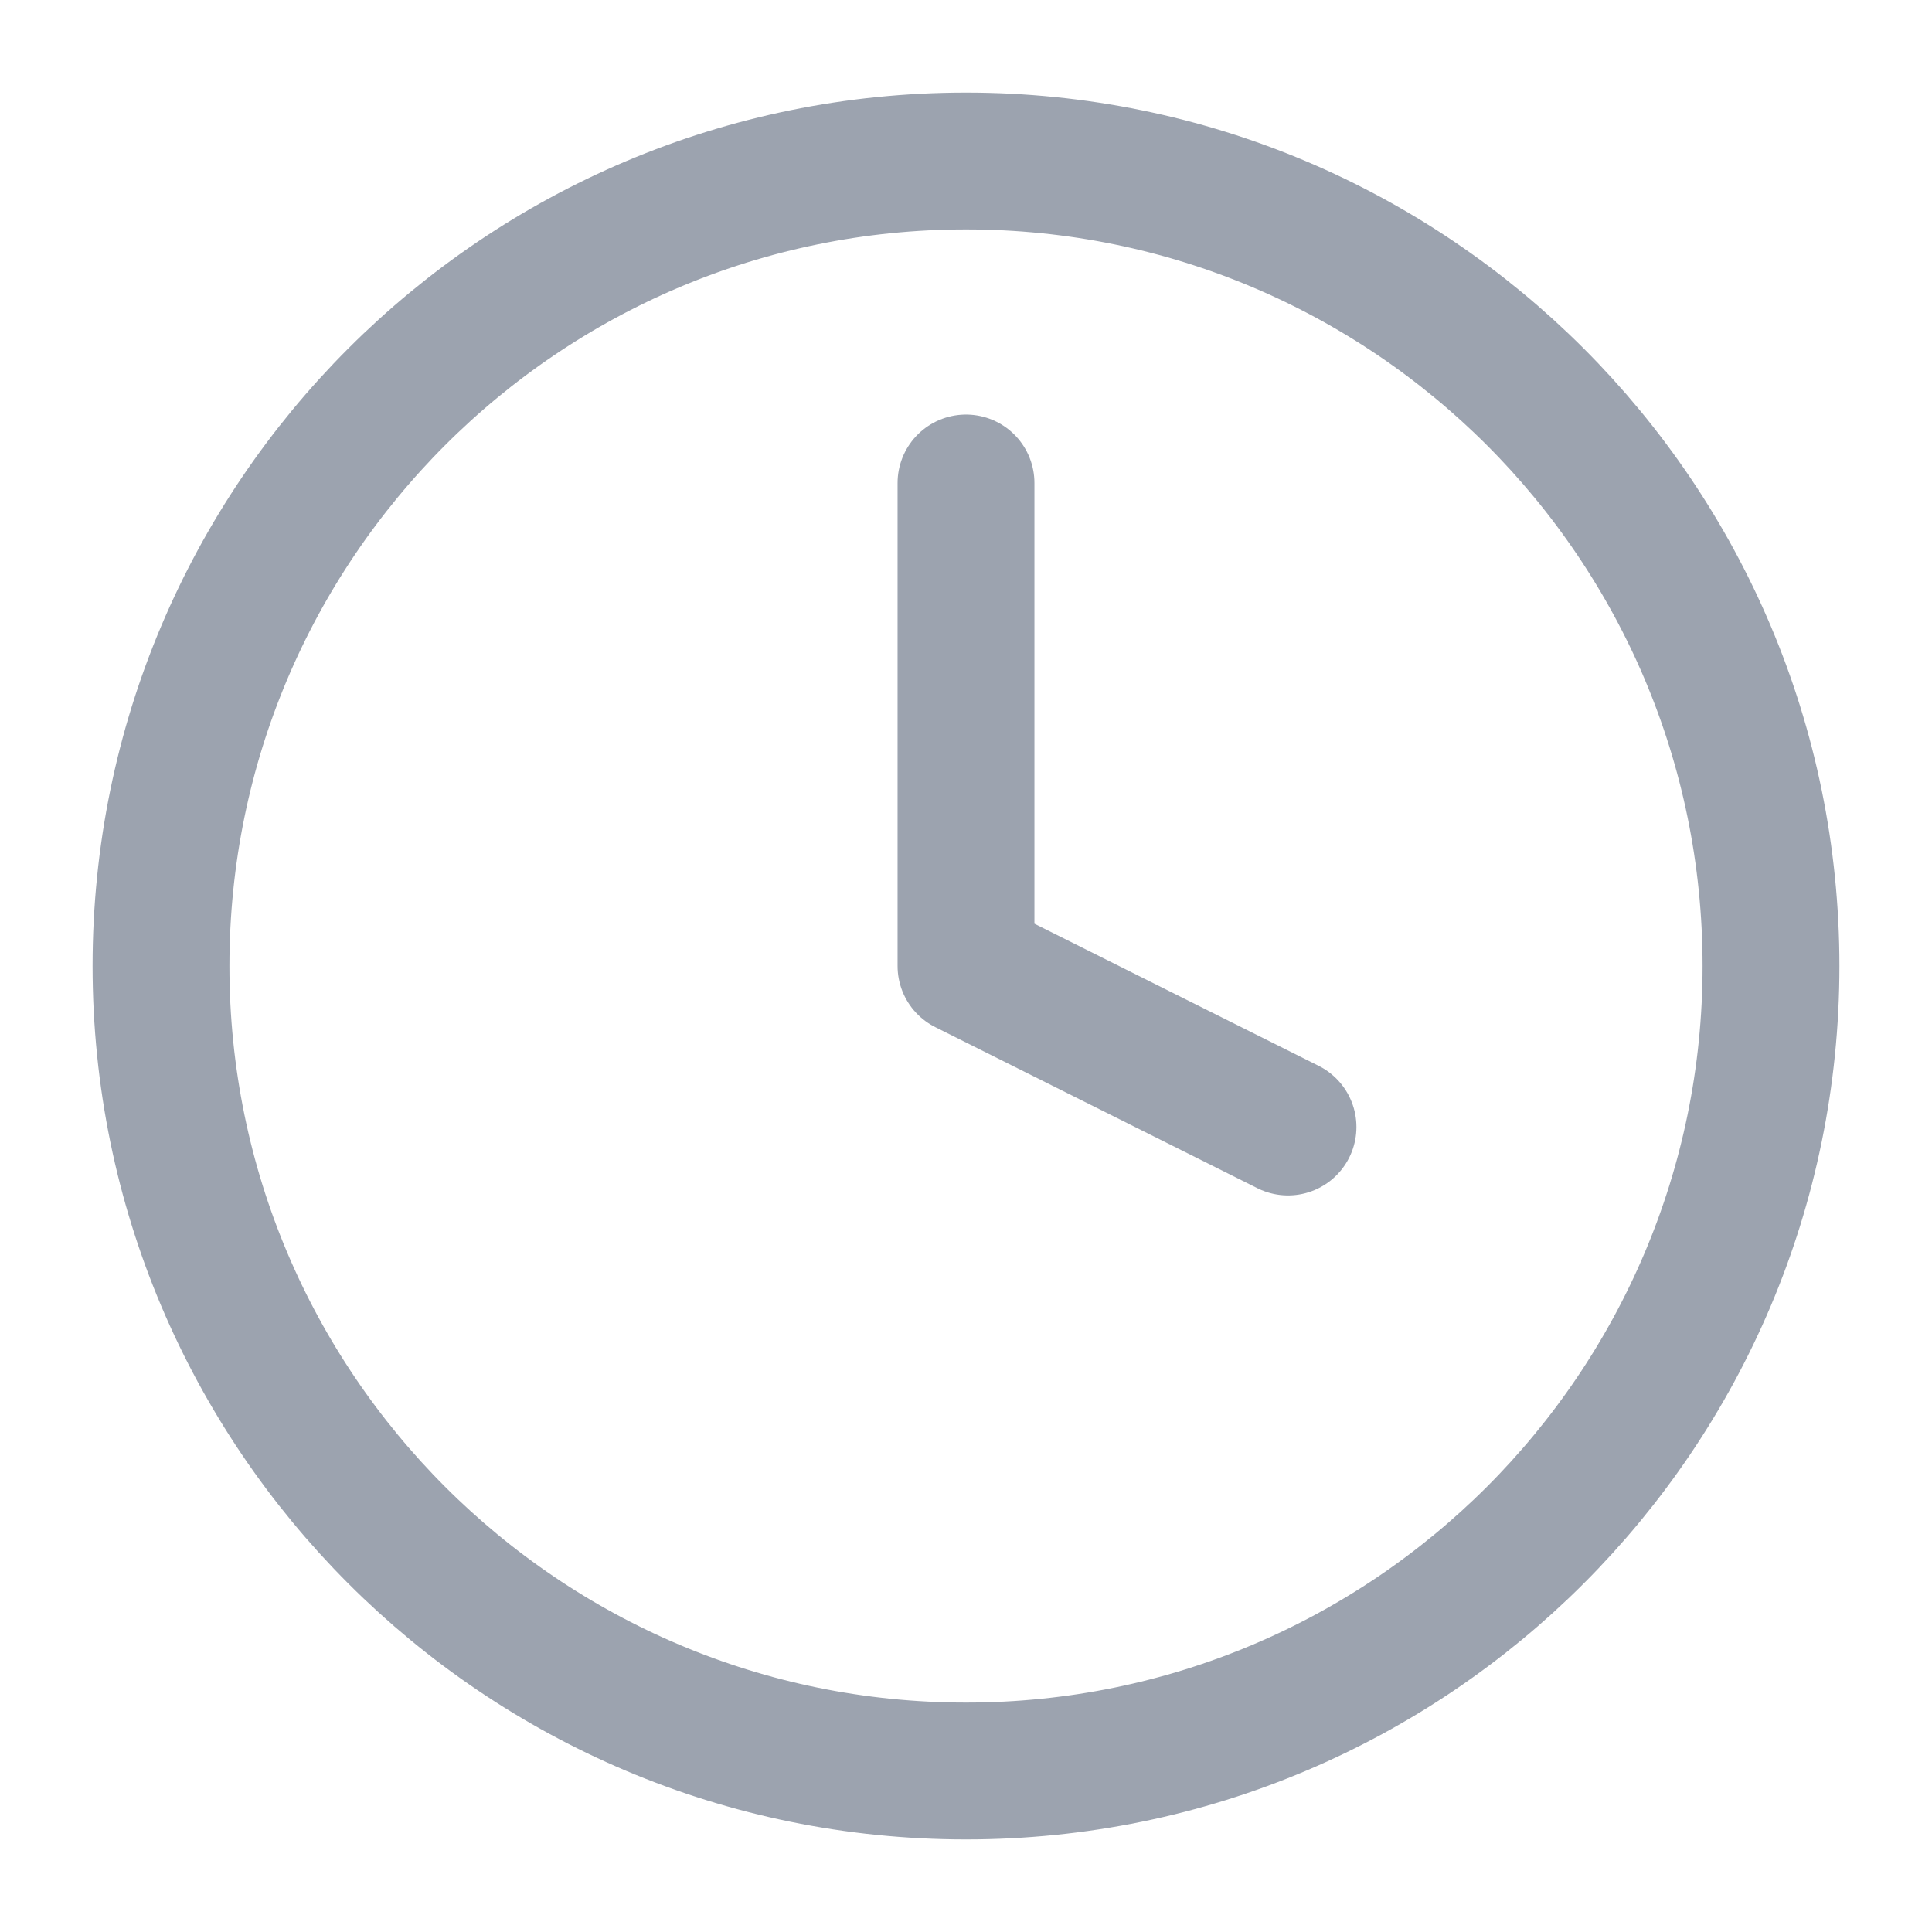
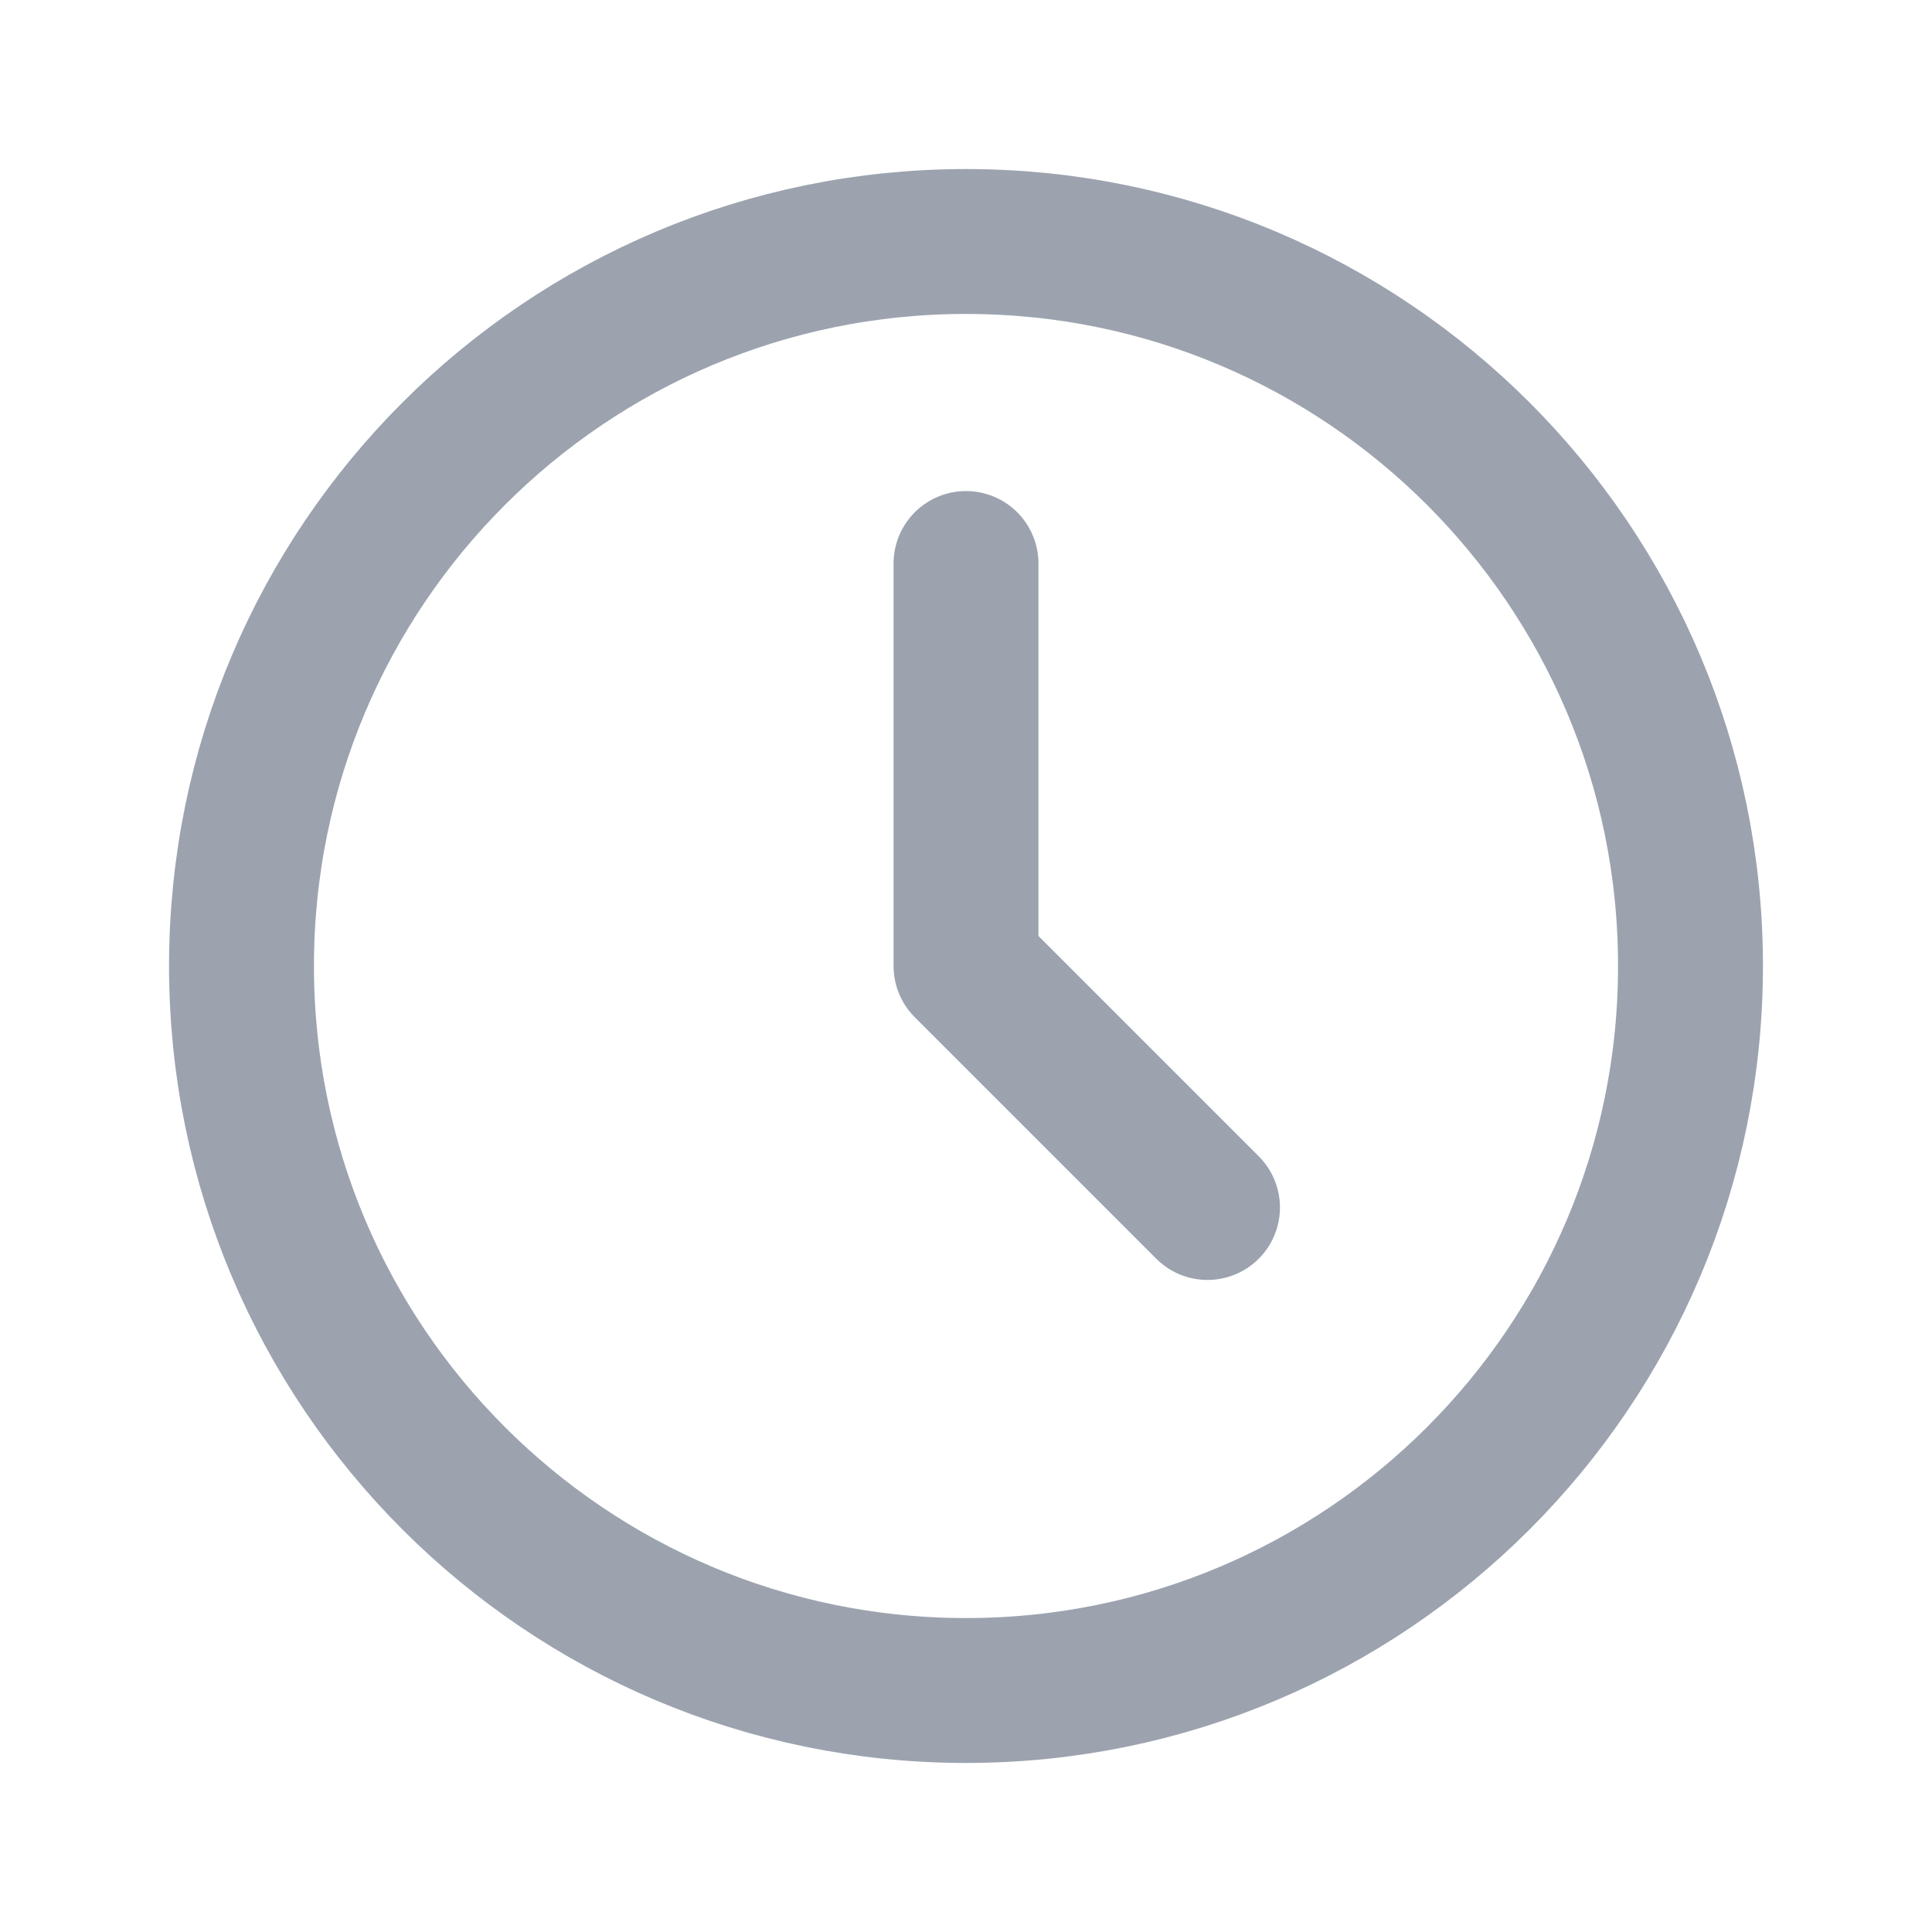
- <svg xmlns="http://www.w3.org/2000/svg" viewBox="0 0 24 24" fill="none" stroke="#9ca3af" stroke-width="1.7" stroke-linecap="round" stroke-linejoin="round">
-   <circle cx="12" cy="12" r="10" />
-   <polyline points="12 6 12 12 16 14" />
+ <svg xmlns="http://www.w3.org/2000/svg" viewBox="0 0 24 24" fill="none" stroke="#9ca3af" stroke-width="1.8" stroke-linecap="round" stroke-linejoin="round">
+   <path d="M3 12a9 9 0 1 0 18 0a9 9 0 0 0 -18 0" />
+   <path d="M12 7v5l3 3" />
</svg>
